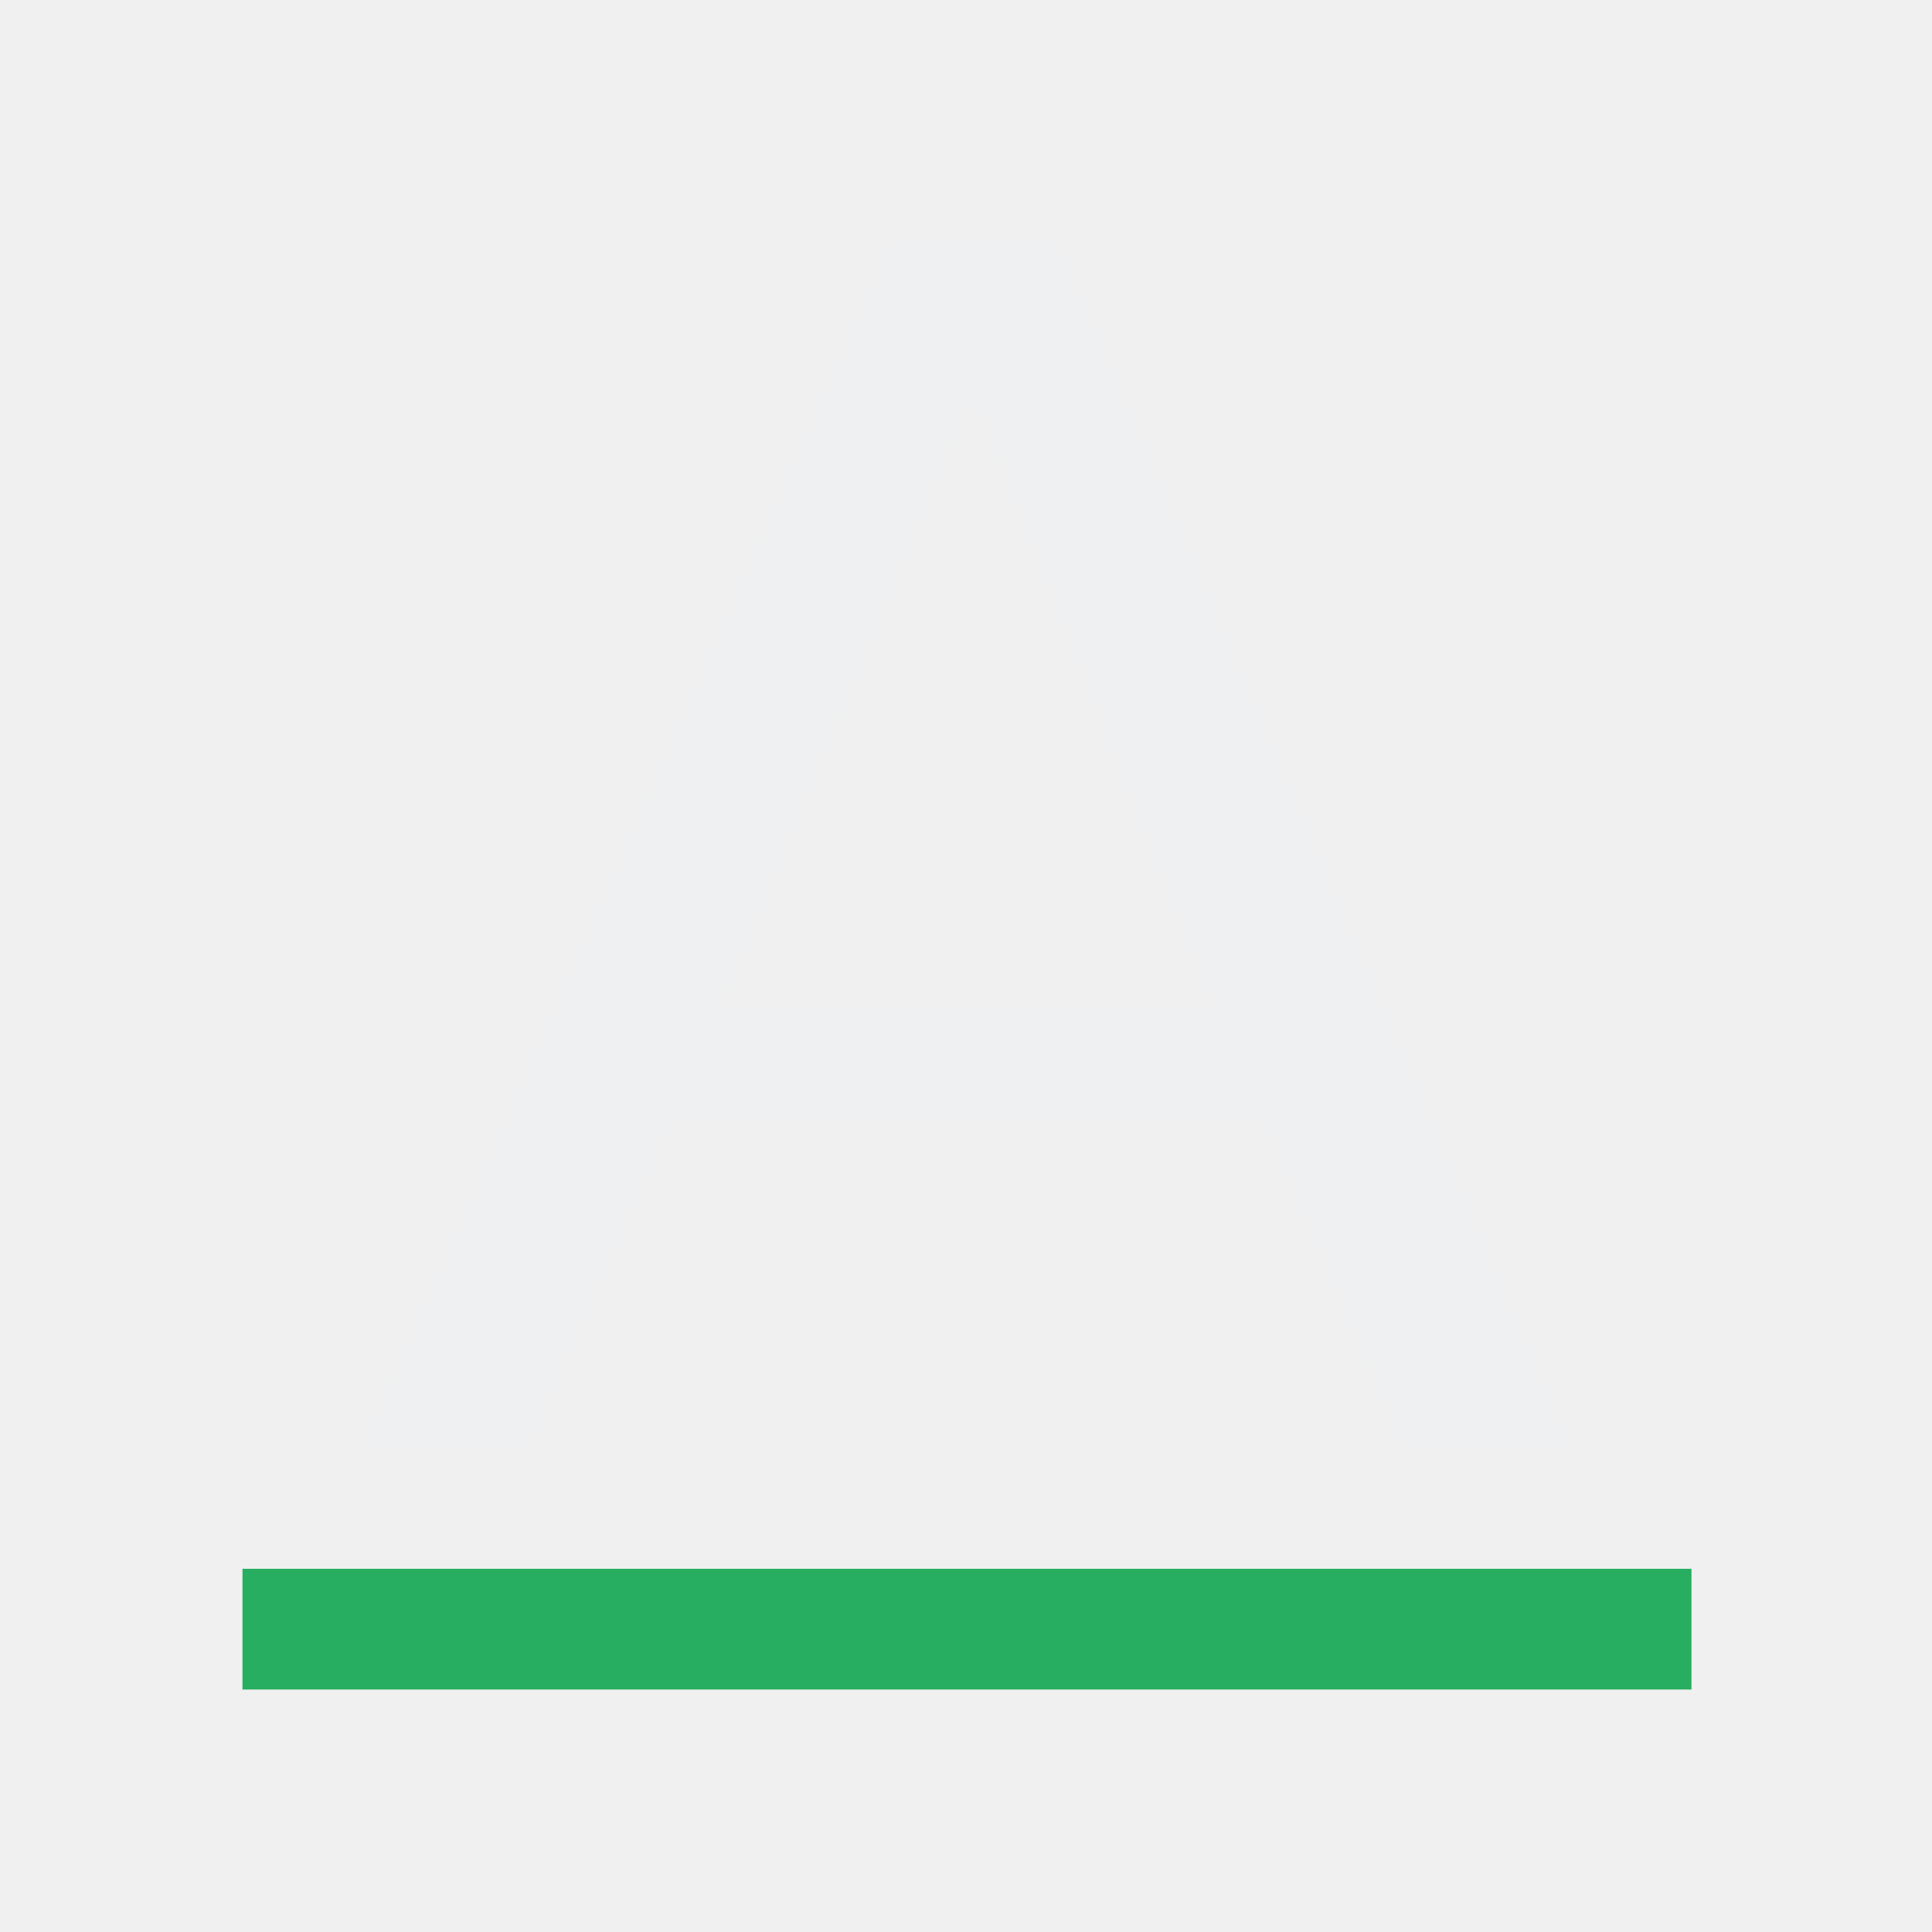
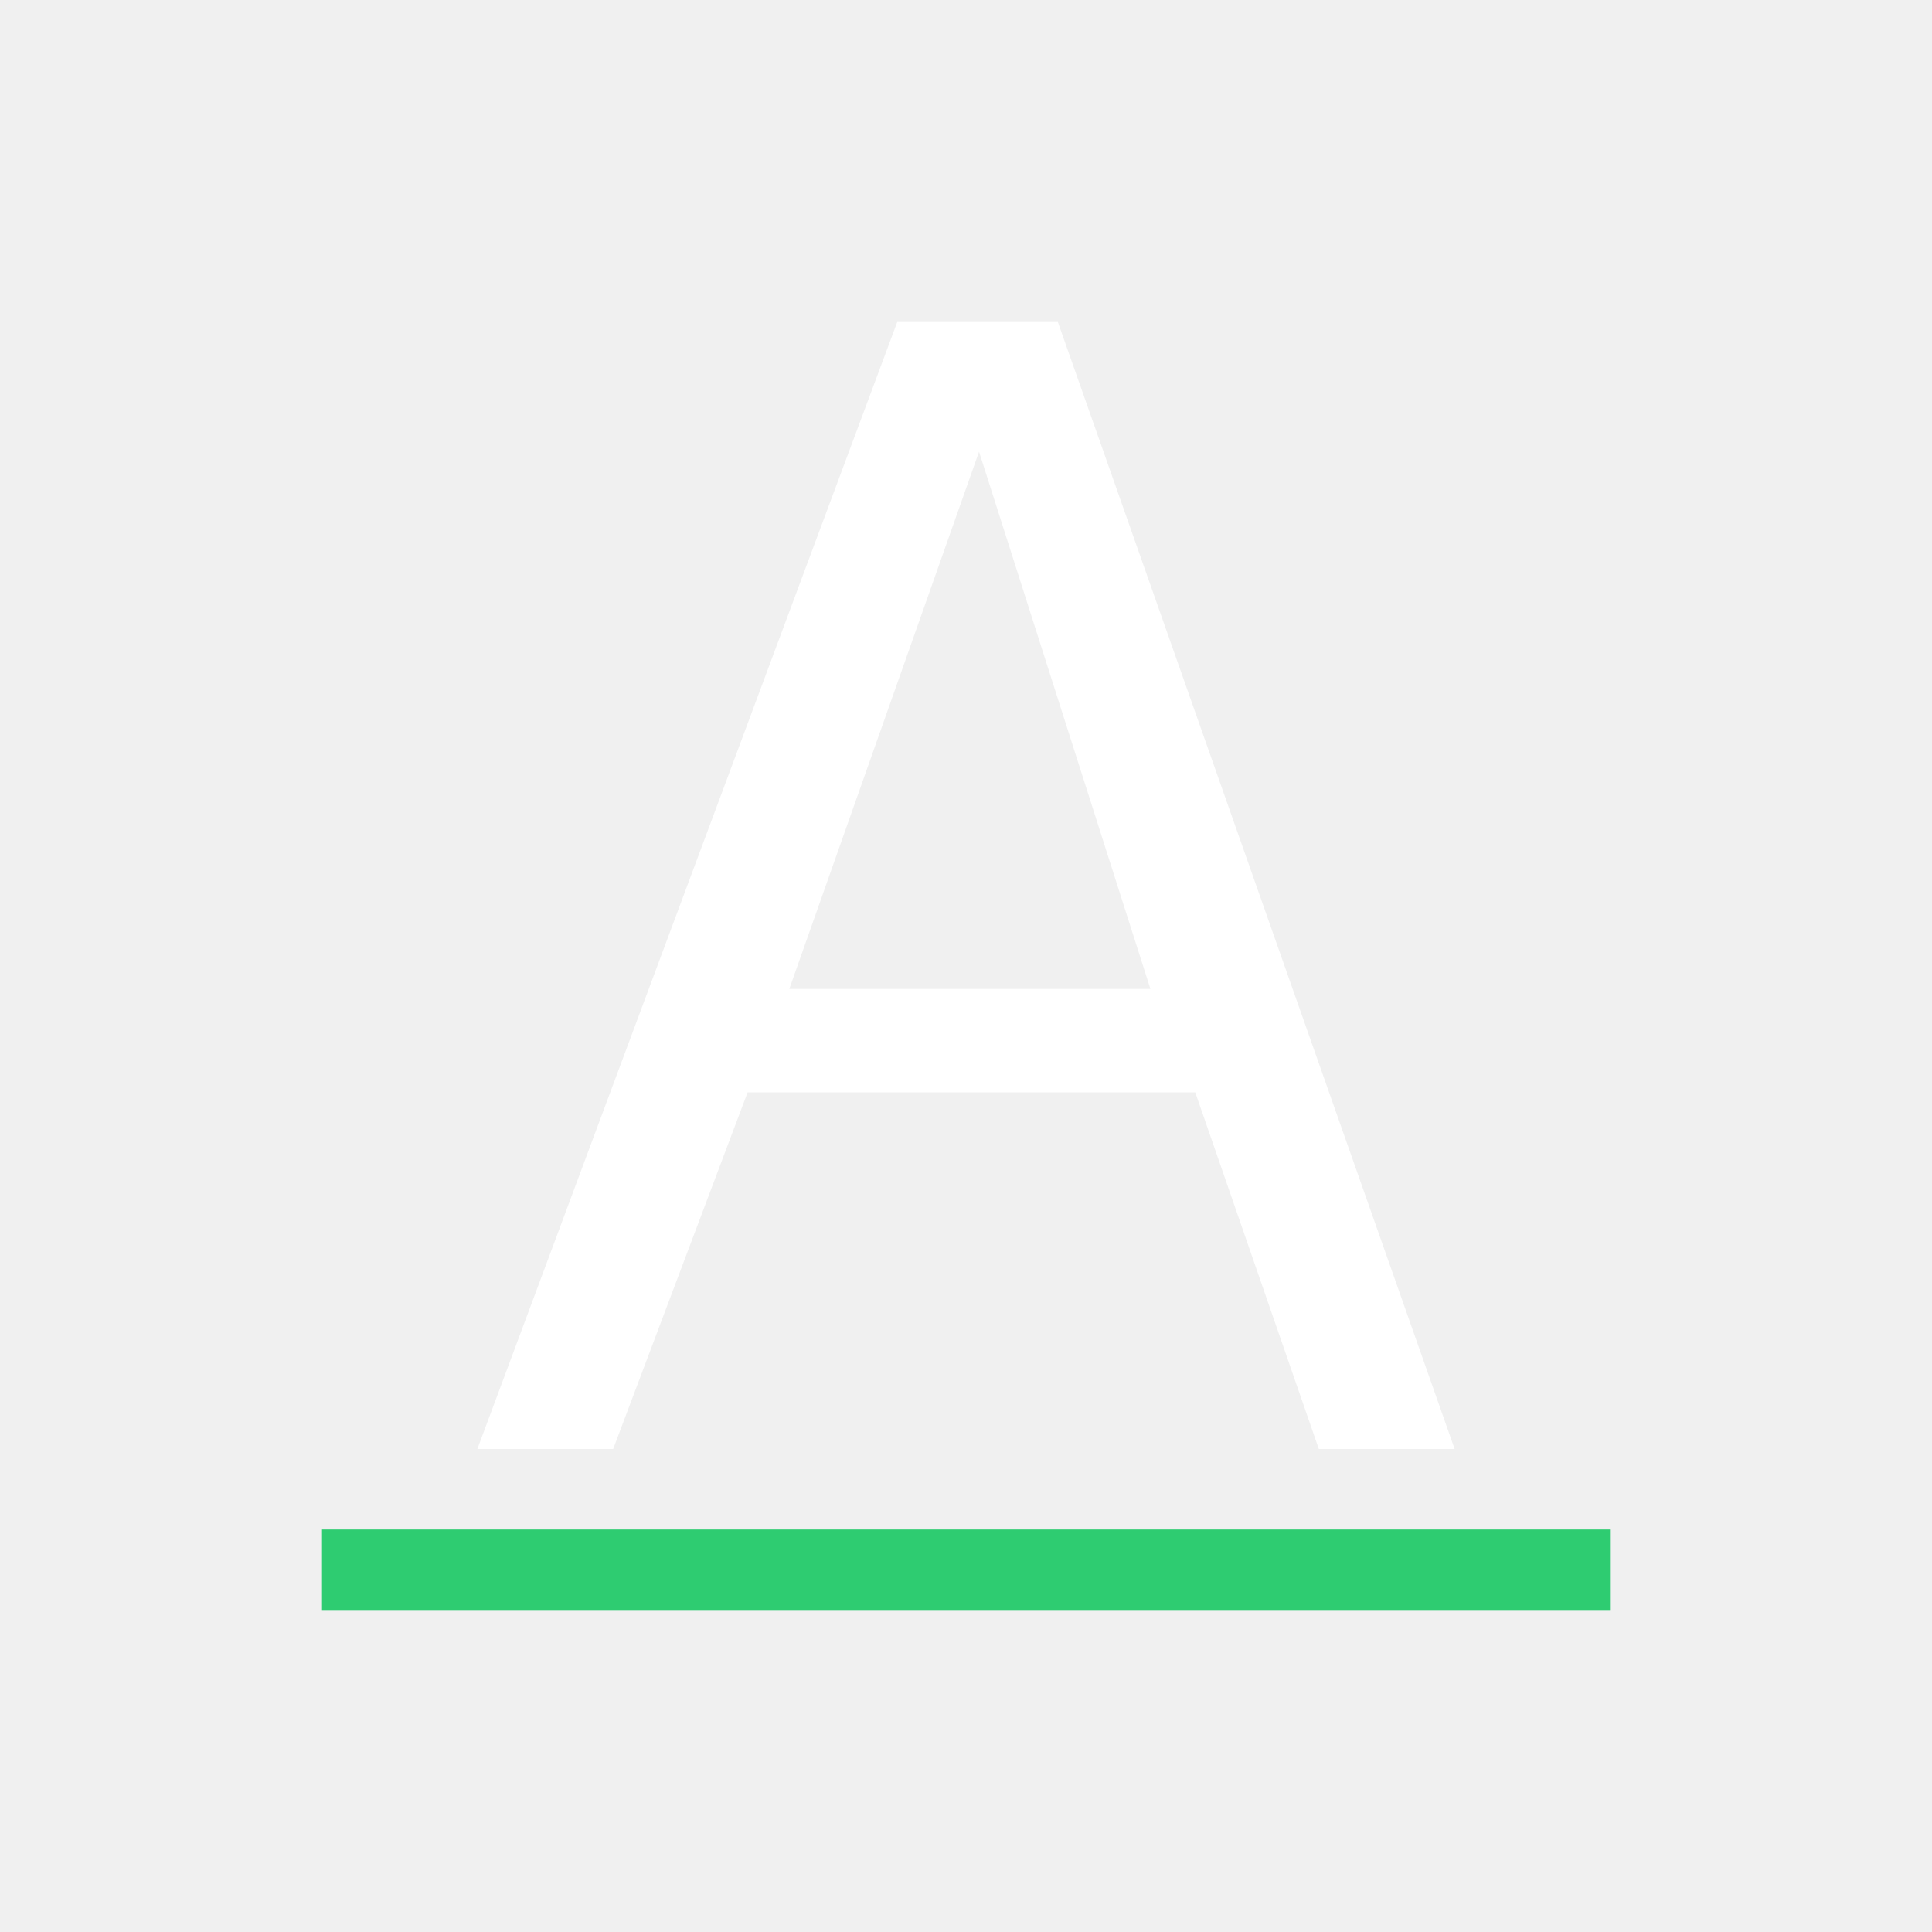
- <svg xmlns="http://www.w3.org/2000/svg" viewBox="0 0 16 16">
+ <svg xmlns="http://www.w3.org/2000/svg" viewBox="0 0 24 24" width="24" height="24" version="1.1" id="svg10">
  <defs id="defs3051">
    <style type="text/css" id="current-color-scheme">
      .ColorScheme-Text {
        color:#eff0f1;
      }
-       .ColorScheme-PositiveText {
-         color:#27ae60;
-       }
      </style>
  </defs>
-   <path style="fill:currentColor;fill-opacity:1;stroke:none" d="M 7.385 1.998 L 3.002 11.998 L 4.359 11.998 L 5.549 9.27 L 10.477 9.27 L 11.629 11.998 L 13.002 11.998 L 8.75 1.998 L 7.385 1.998 z M 8.064 3.205 C 8.178 3.547 8.776 5.098 9.861 7.855 L 10.086 8.361 L 5.943 8.361 L 8.064 3.205 z " class="ColorScheme-Text" />
-   <path style="fill:currentColor;fill-opacity:1;stroke:none" class="ColorScheme-PositiveText" d="M 2.008 12.992 L 2.008 13.992 L 14.008 13.992 L 14.008 12.992 L 2.008 12.992 z " />
+   <g transform="translate(1,1)" id="g8">
+     <path style="fill:#ffffff;fill-opacity:1;stroke:none" d="M 10.146 3 L 4.93 17 L 6.617 17 L 8.287 12.57 L 13.848 12.57 L 15.383 17 L 17.07 17 L 12.141 3 L 10.146 3 z M 11.162 4.611 L 13.291 11.285 L 8.805 11.285 L 11.162 4.611 z " class="ColorScheme-Text" id="path4" />
+     <path style="fill:#2ecc71;fill-opacity:1;stroke:none" d="M 3 18 L 3 19 L 19 19 L 19 18 L 3 18 z " id="path6" />
+   </g>
</svg>
